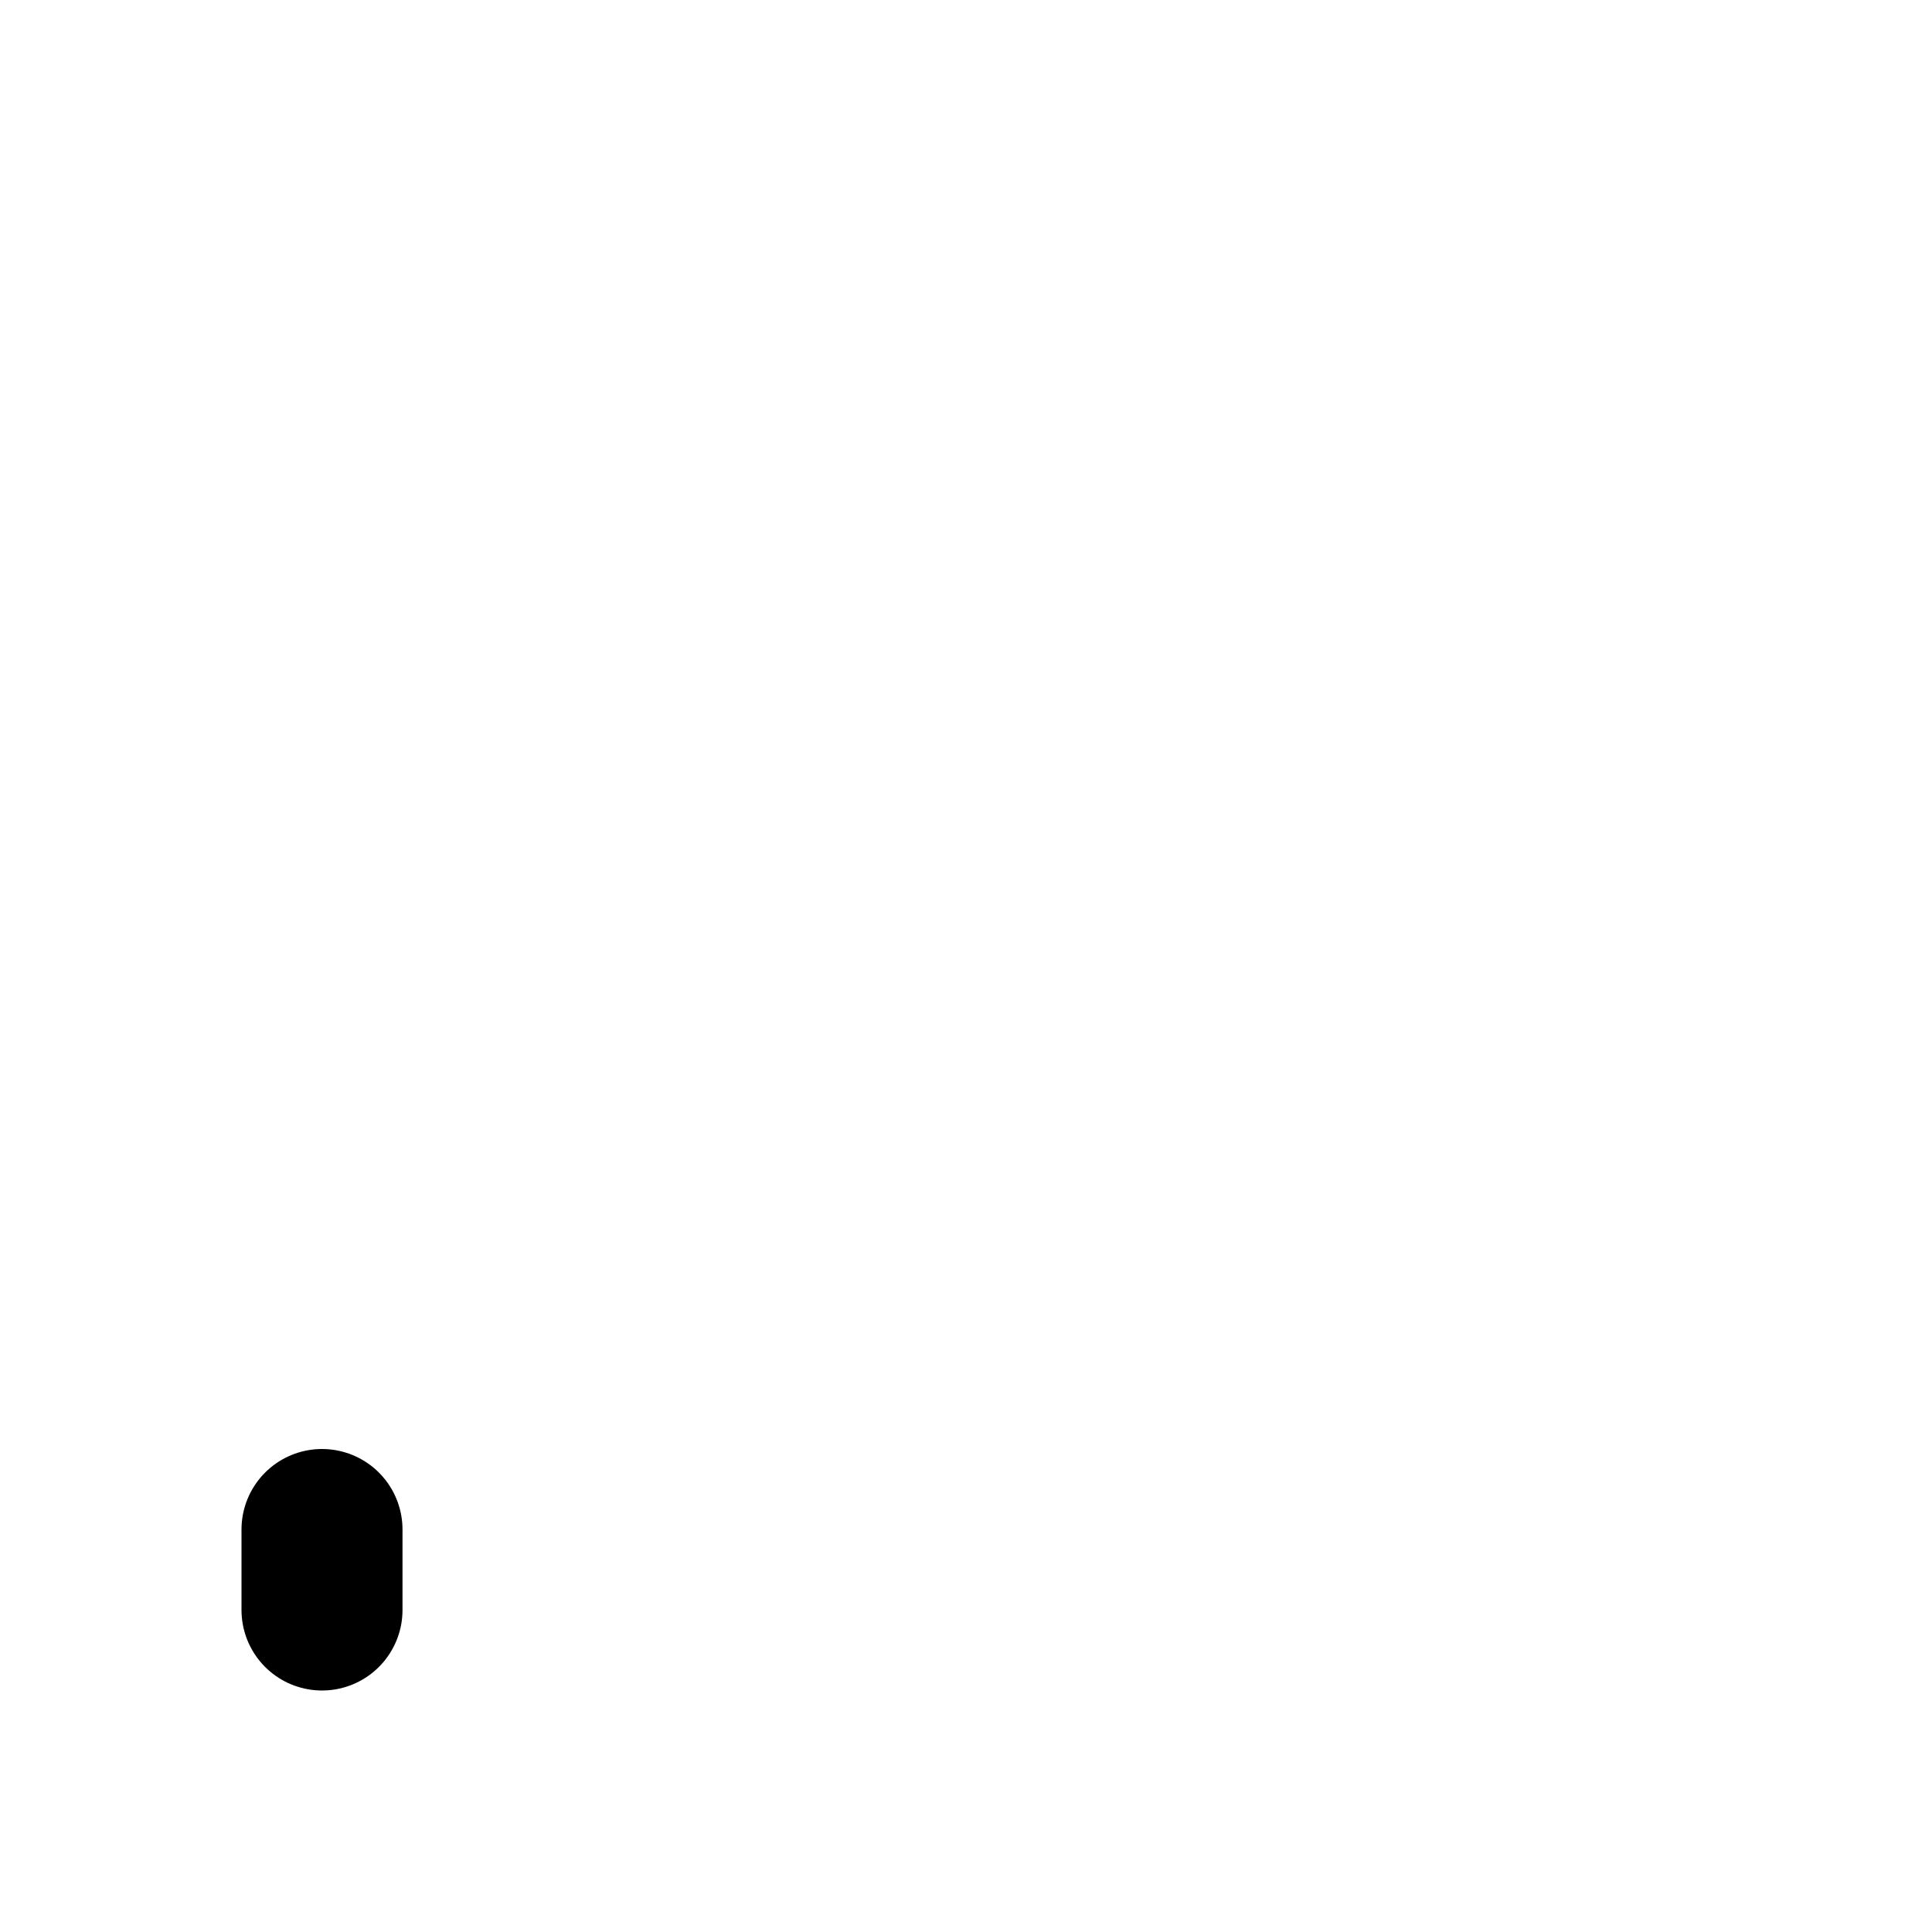
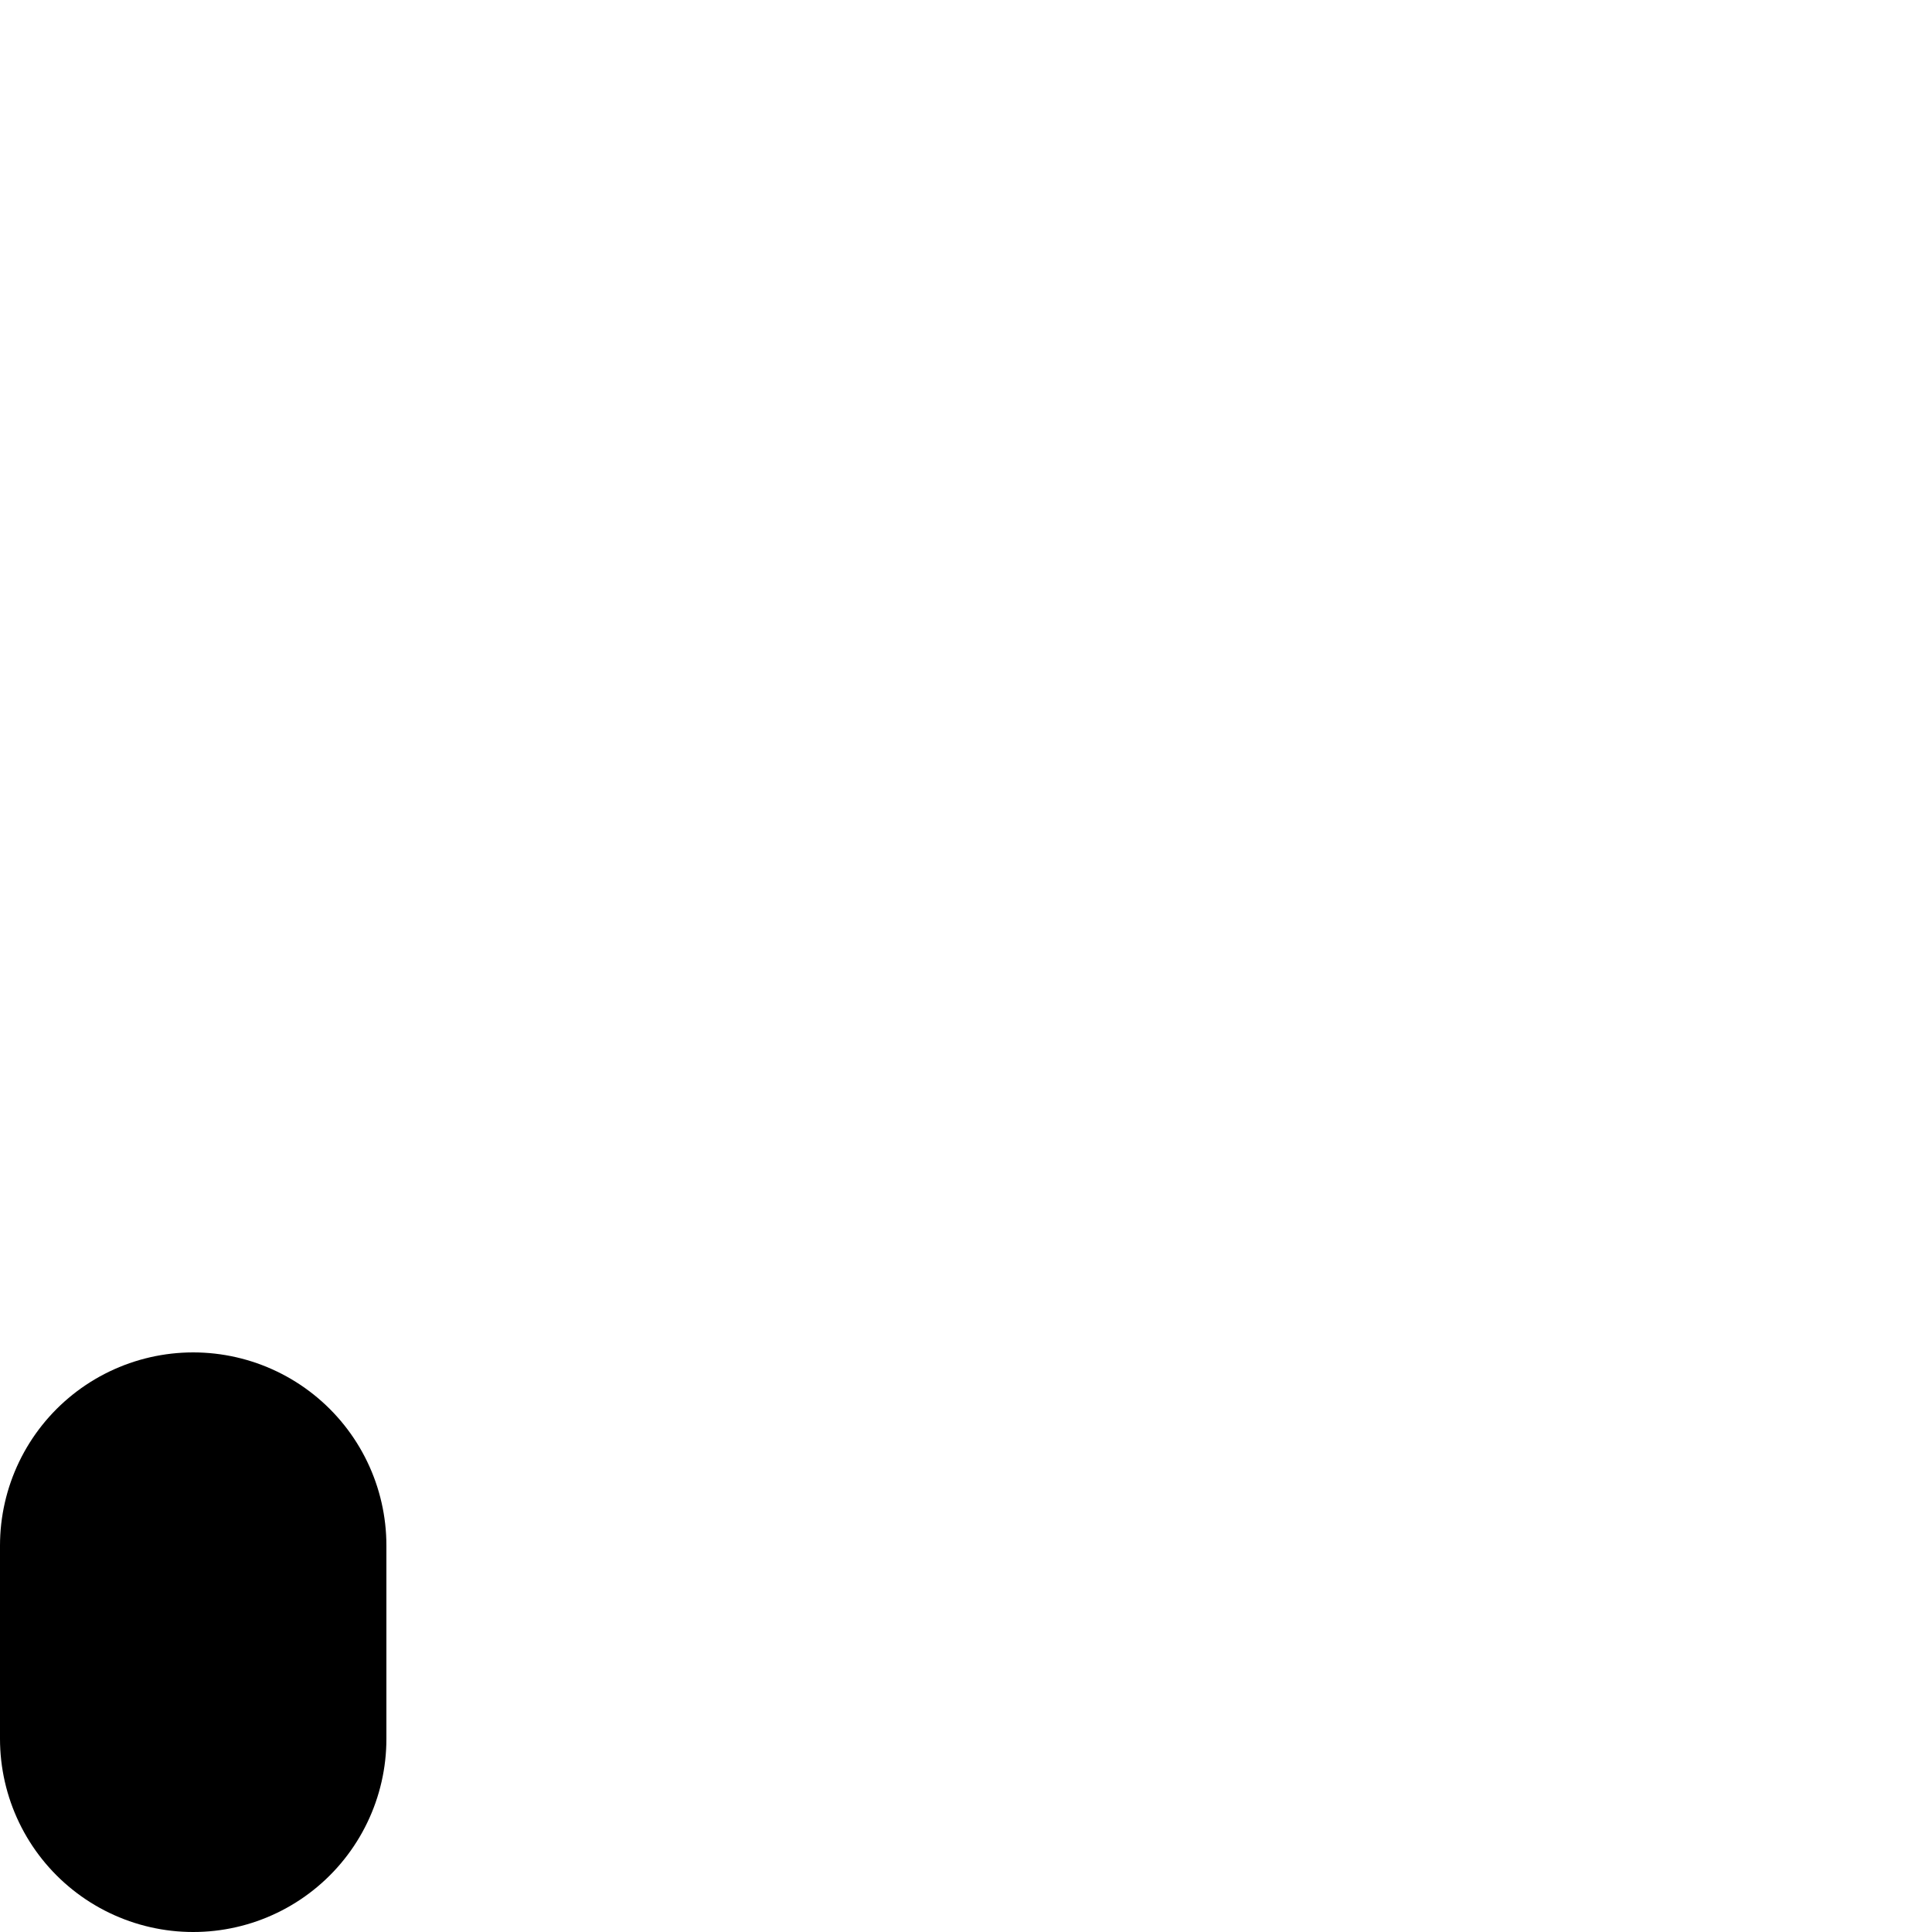
- <svg xmlns="http://www.w3.org/2000/svg" width="800px" height="800px" viewBox="0 0 24 24" fill="none">
-   <path d="M4 20V19" stroke="#000000" stroke-width="2" stroke-linecap="round" stroke-linejoin="round" />
+ <svg xmlns="http://www.w3.org/2000/svg" width="333.333" height="333.333" viewBox="0 0 10 10" fill="none" version="1.1" id="svg903">
+   <defs id="defs907" />
+   <path d="M 1,9 V 8" stroke="#000000" stroke-width="2" stroke-linecap="round" stroke-linejoin="round" id="path901" />
</svg>
